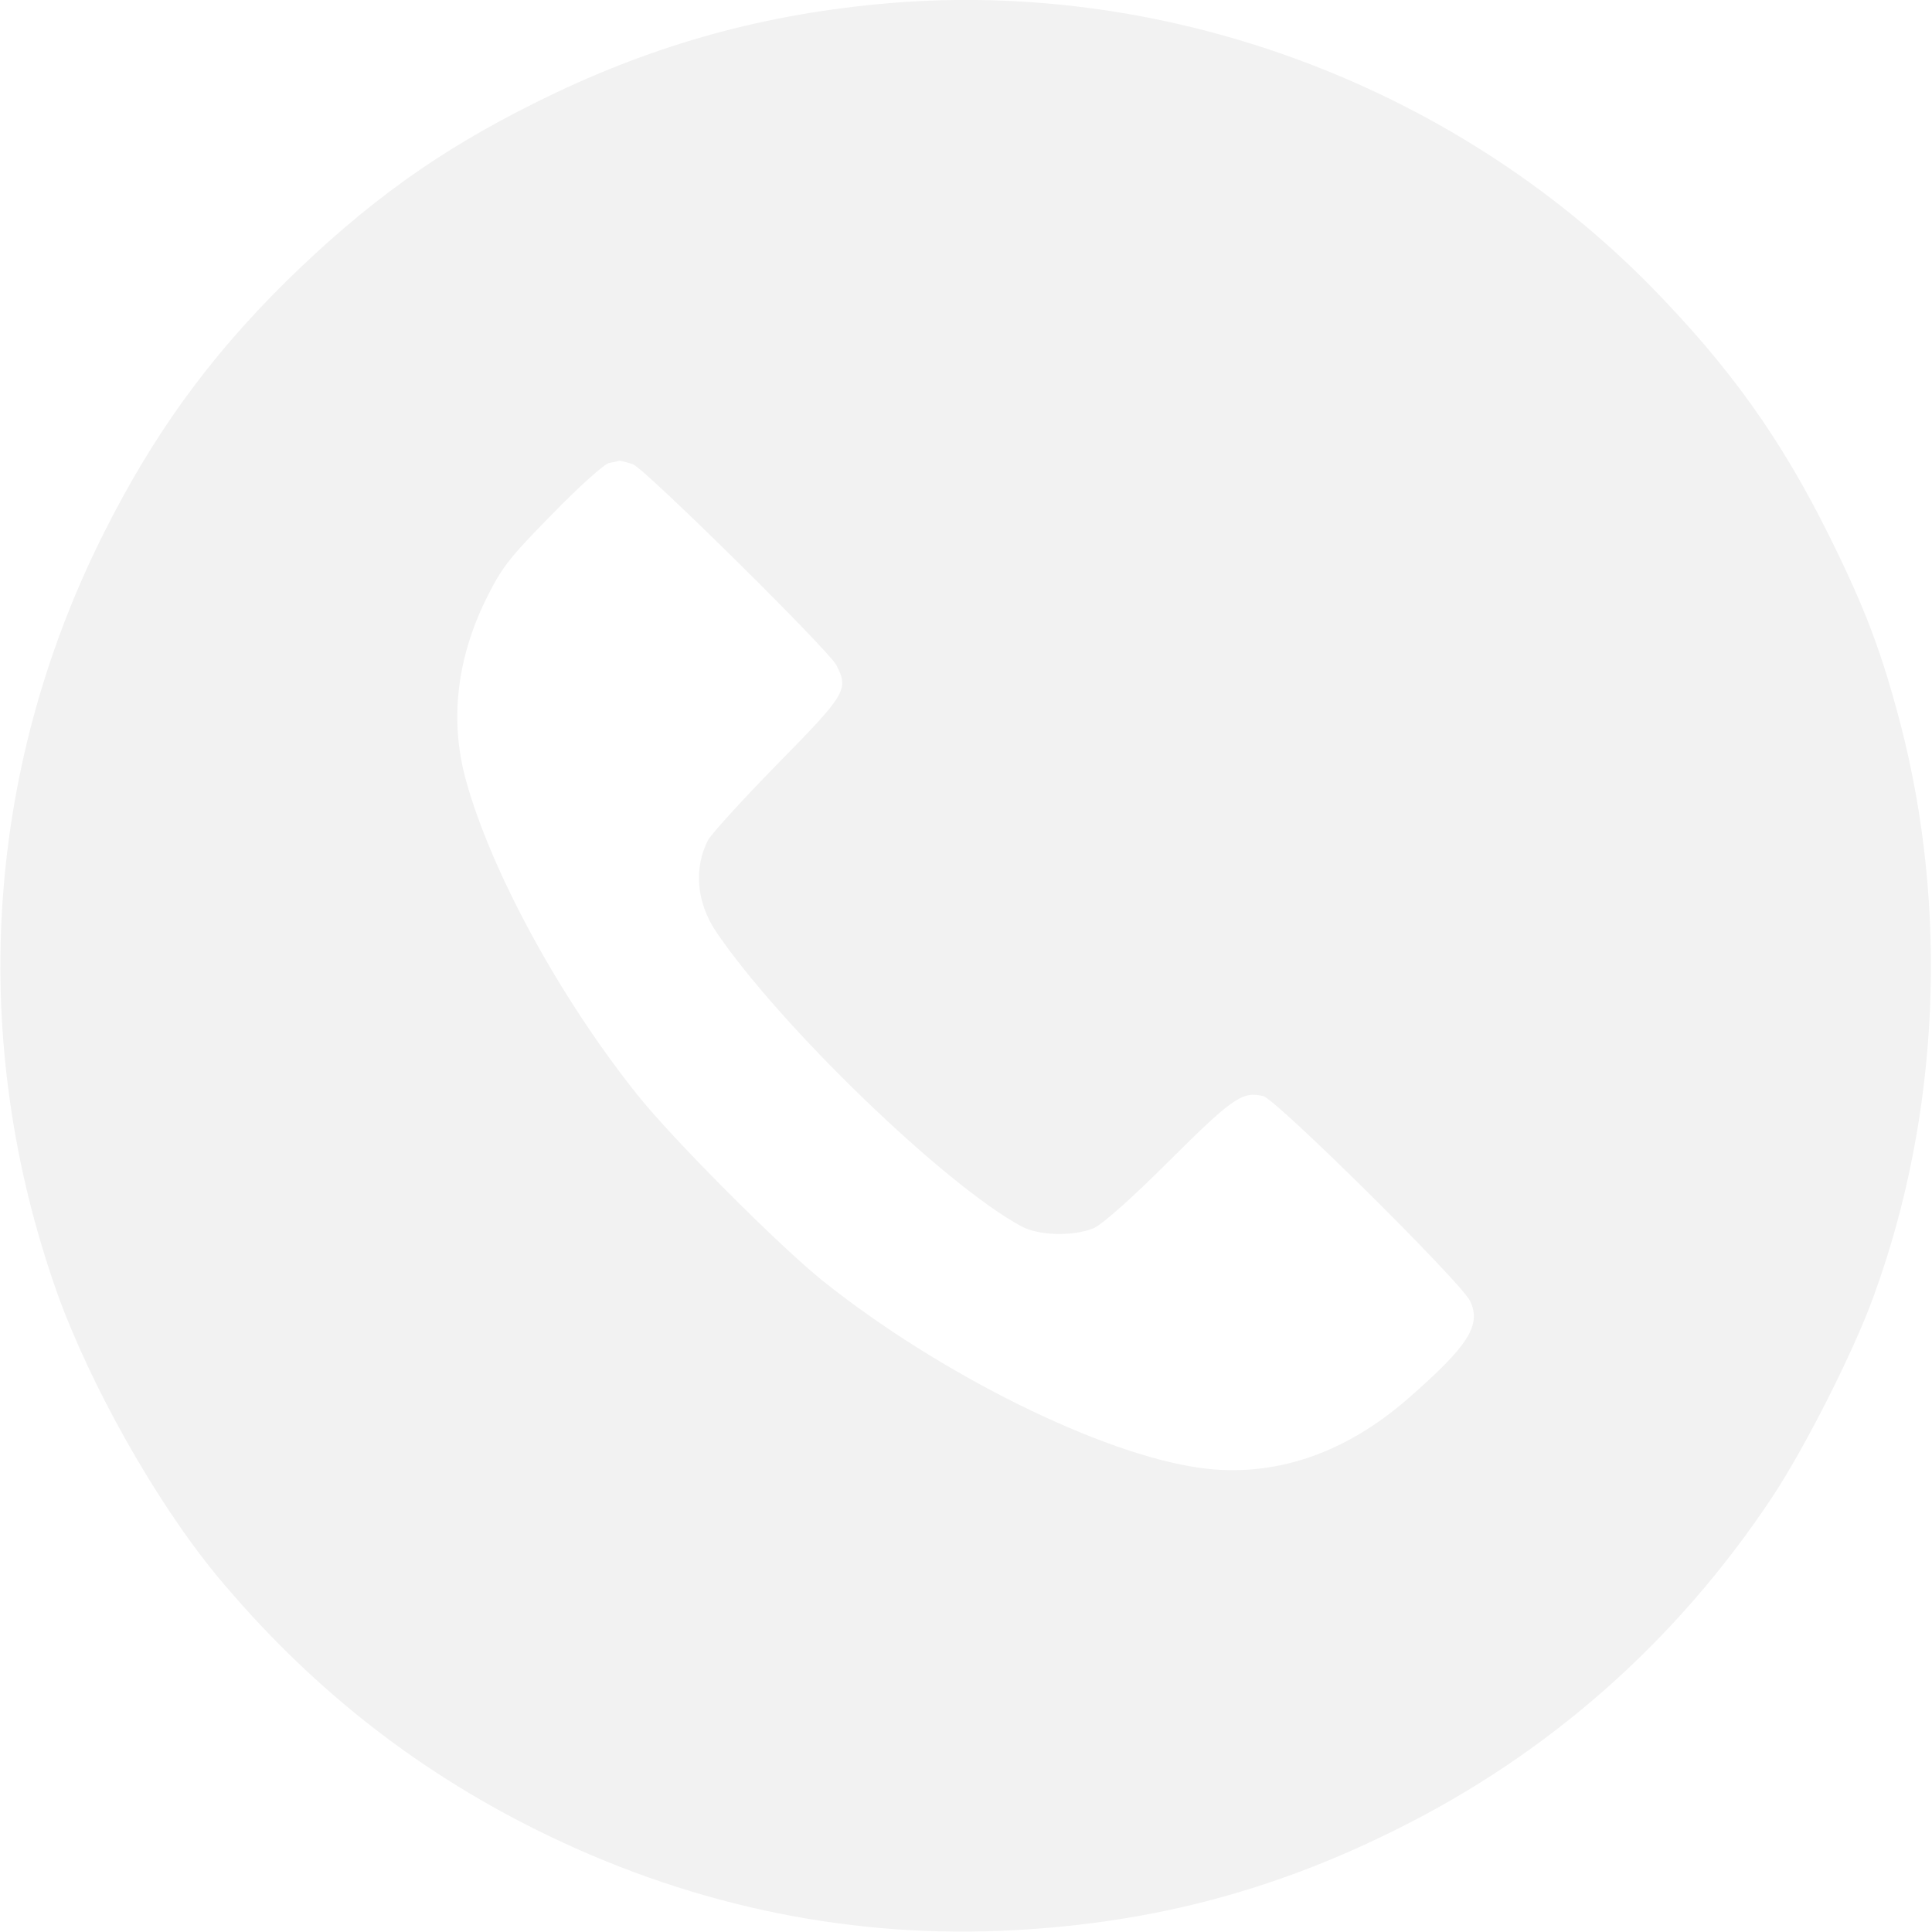
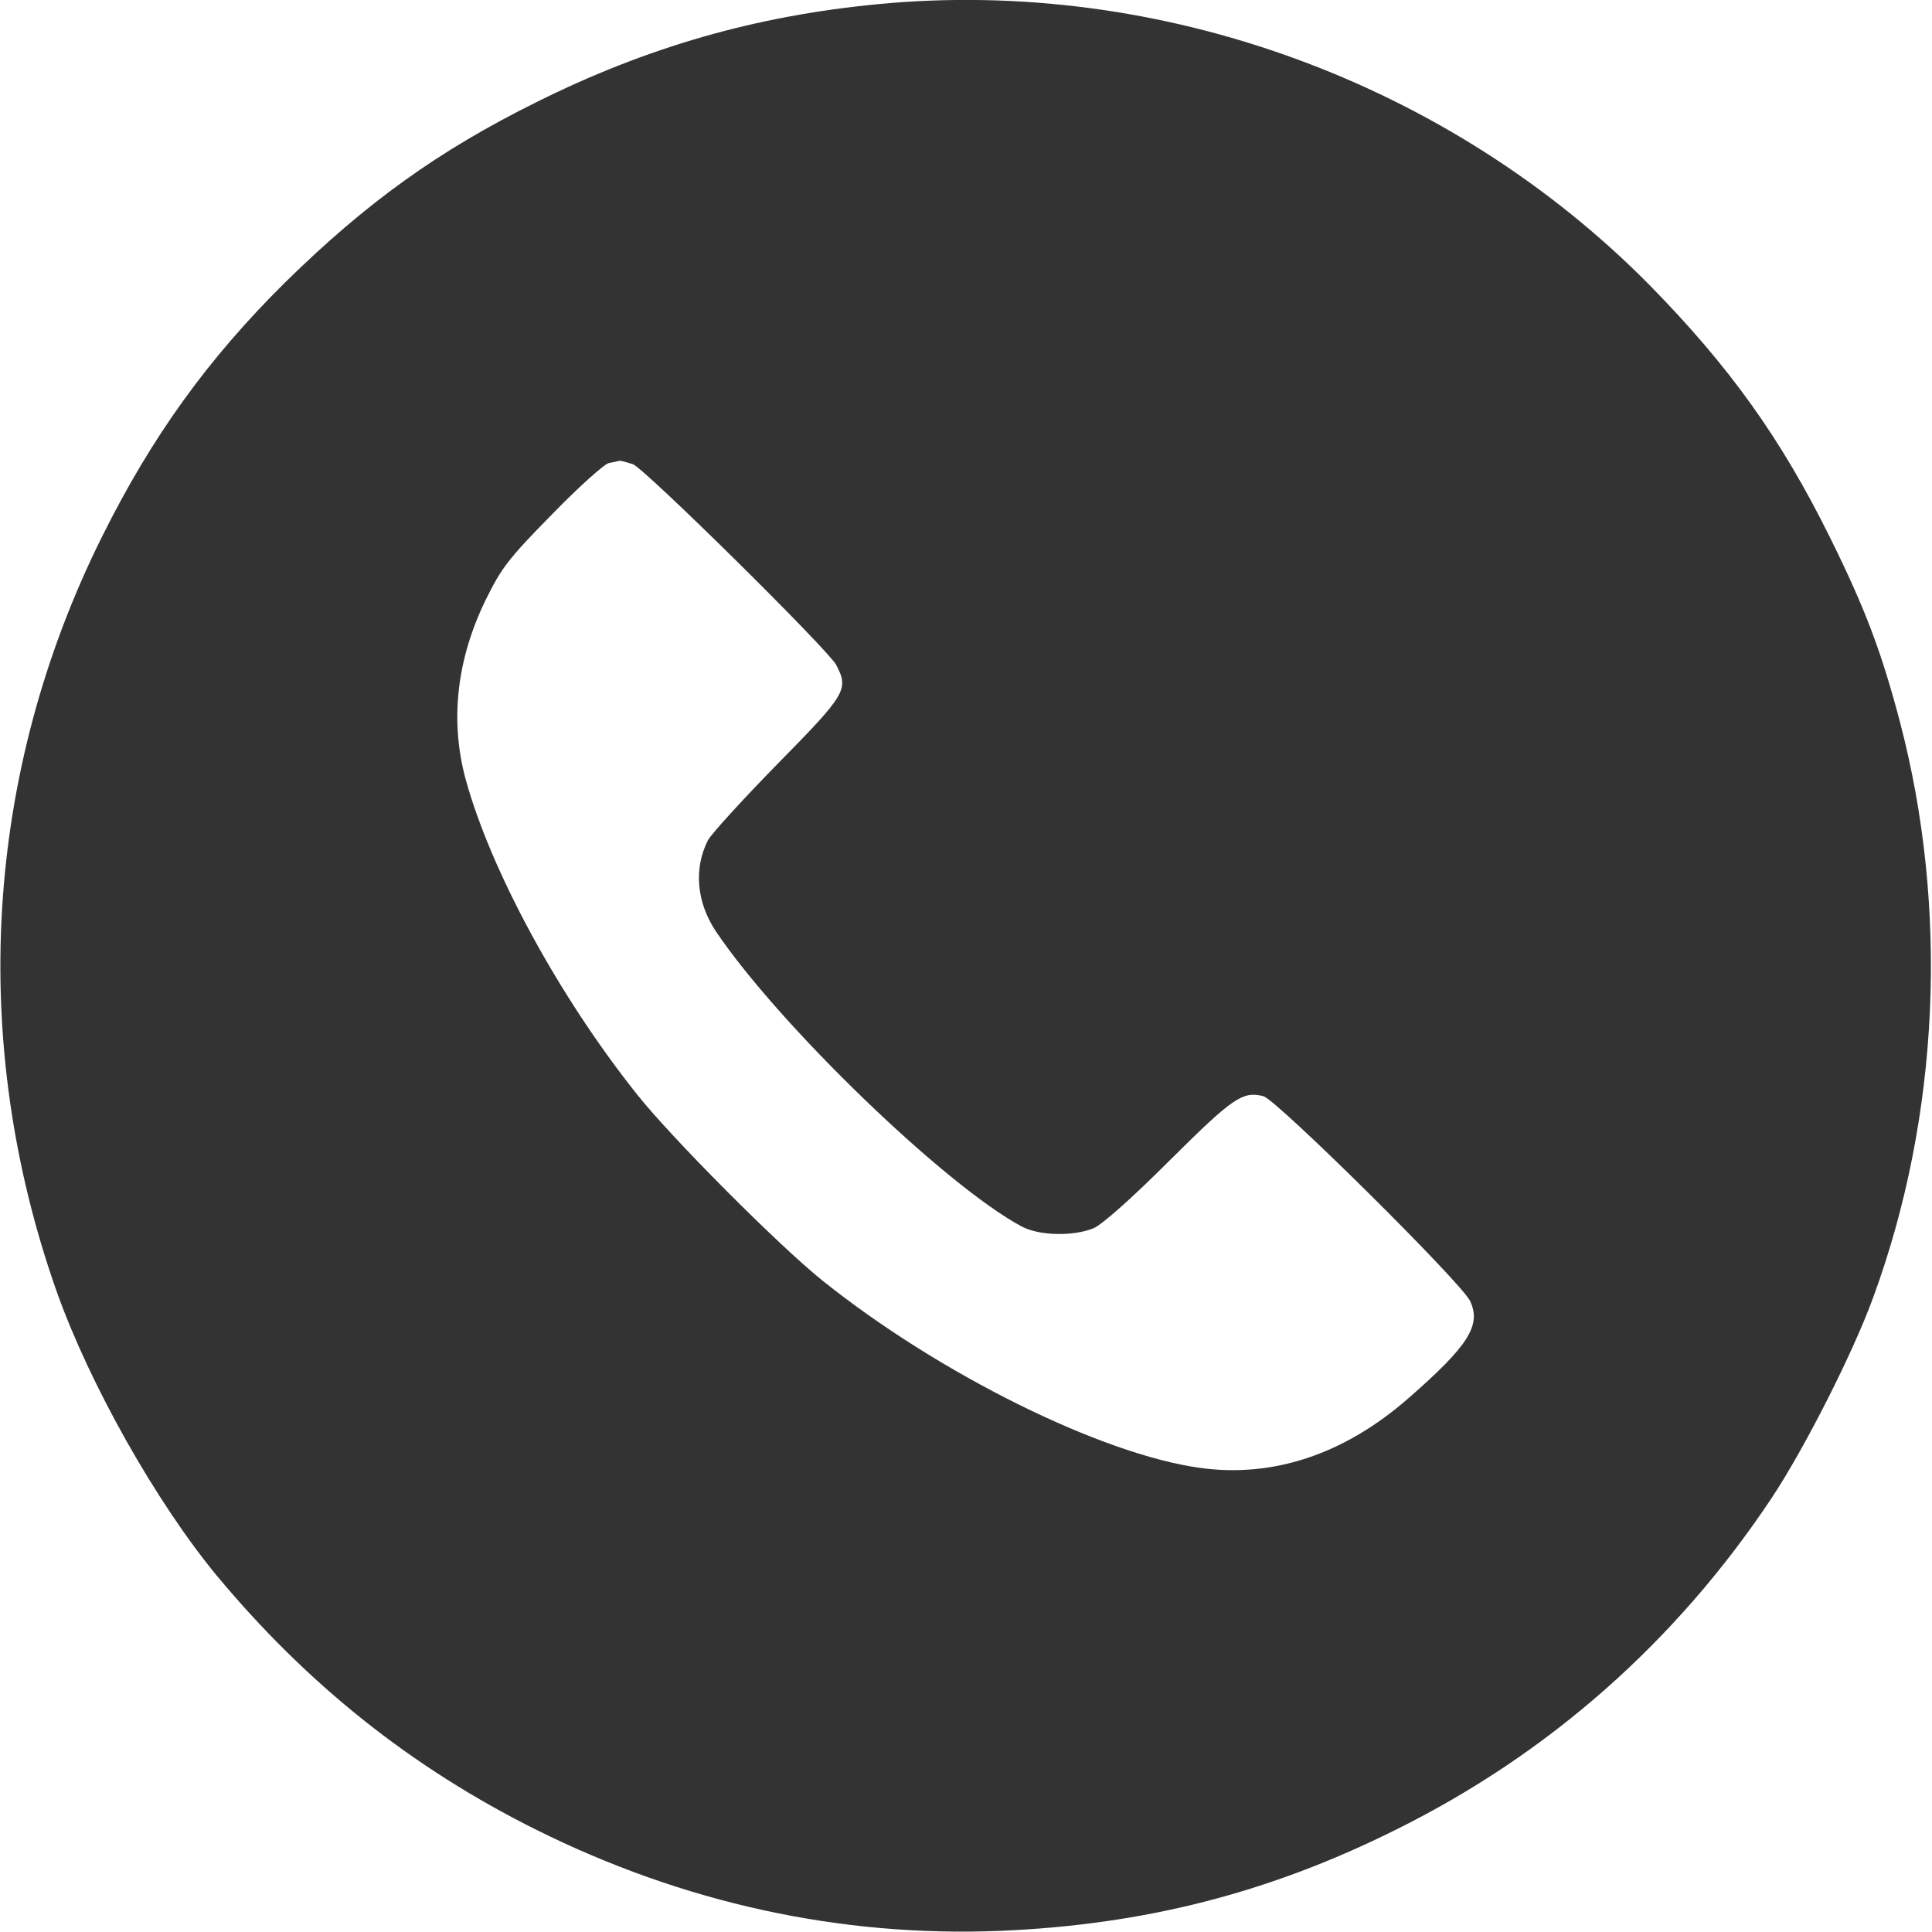
<svg xmlns="http://www.w3.org/2000/svg" version="1.0" width="512pt" height="512pt" viewBox="0 0 512 512" preserveAspectRatio="xMidYMid meet">
-   <g transform="translate(0,512) scale(0.1,-0.1)" fill="#f2f2f2" stroke="none">
+   <g transform="translate(0,512) scale(0.1,-0.1)" fill="#333" stroke="none">
    <path d="M2327 5109 c-325 -31 -613 -114 -906 -260 -260 -129 -450 -266 -665 -477 -205 -203 -353 -408 -485 -673 -313 -628 -355 -1340 -120 -2004 88 -246 263 -556 423 -750 241 -290 518 -510 847 -674 390 -194 805 -285 1229 -268 381 16 712 100 1049 268 406 201 743 499 996 879 87 131 217 387 270 534 175 478 200 1028 70 1523 -49 186 -92 300 -185 488 -130 263 -267 454 -478 669 -531 538 -1297 817 -2045 745z m-650 -1219 c32 -12 517 -491 539 -532 34 -65 27 -77 -155 -262 -92 -94 -176 -186 -185 -203 -38 -75 -30 -164 21 -241 167 -248 607 -673 810 -782 46 -25 137 -27 191 -5 23 10 101 79 202 180 167 166 193 184 248 170 34 -8 525 -494 548 -543 30 -64 -4 -118 -163 -257 -170 -149 -359 -212 -553 -185 -261 36 -690 248 -1000 496 -116 93 -400 378 -492 494 -208 261 -388 594 -454 835 -42 155 -24 317 53 475 42 85 59 108 176 227 71 73 139 134 151 136 11 2 24 5 28 6 4 0 19 -4 35 -9z" />
  </g>
</svg>
